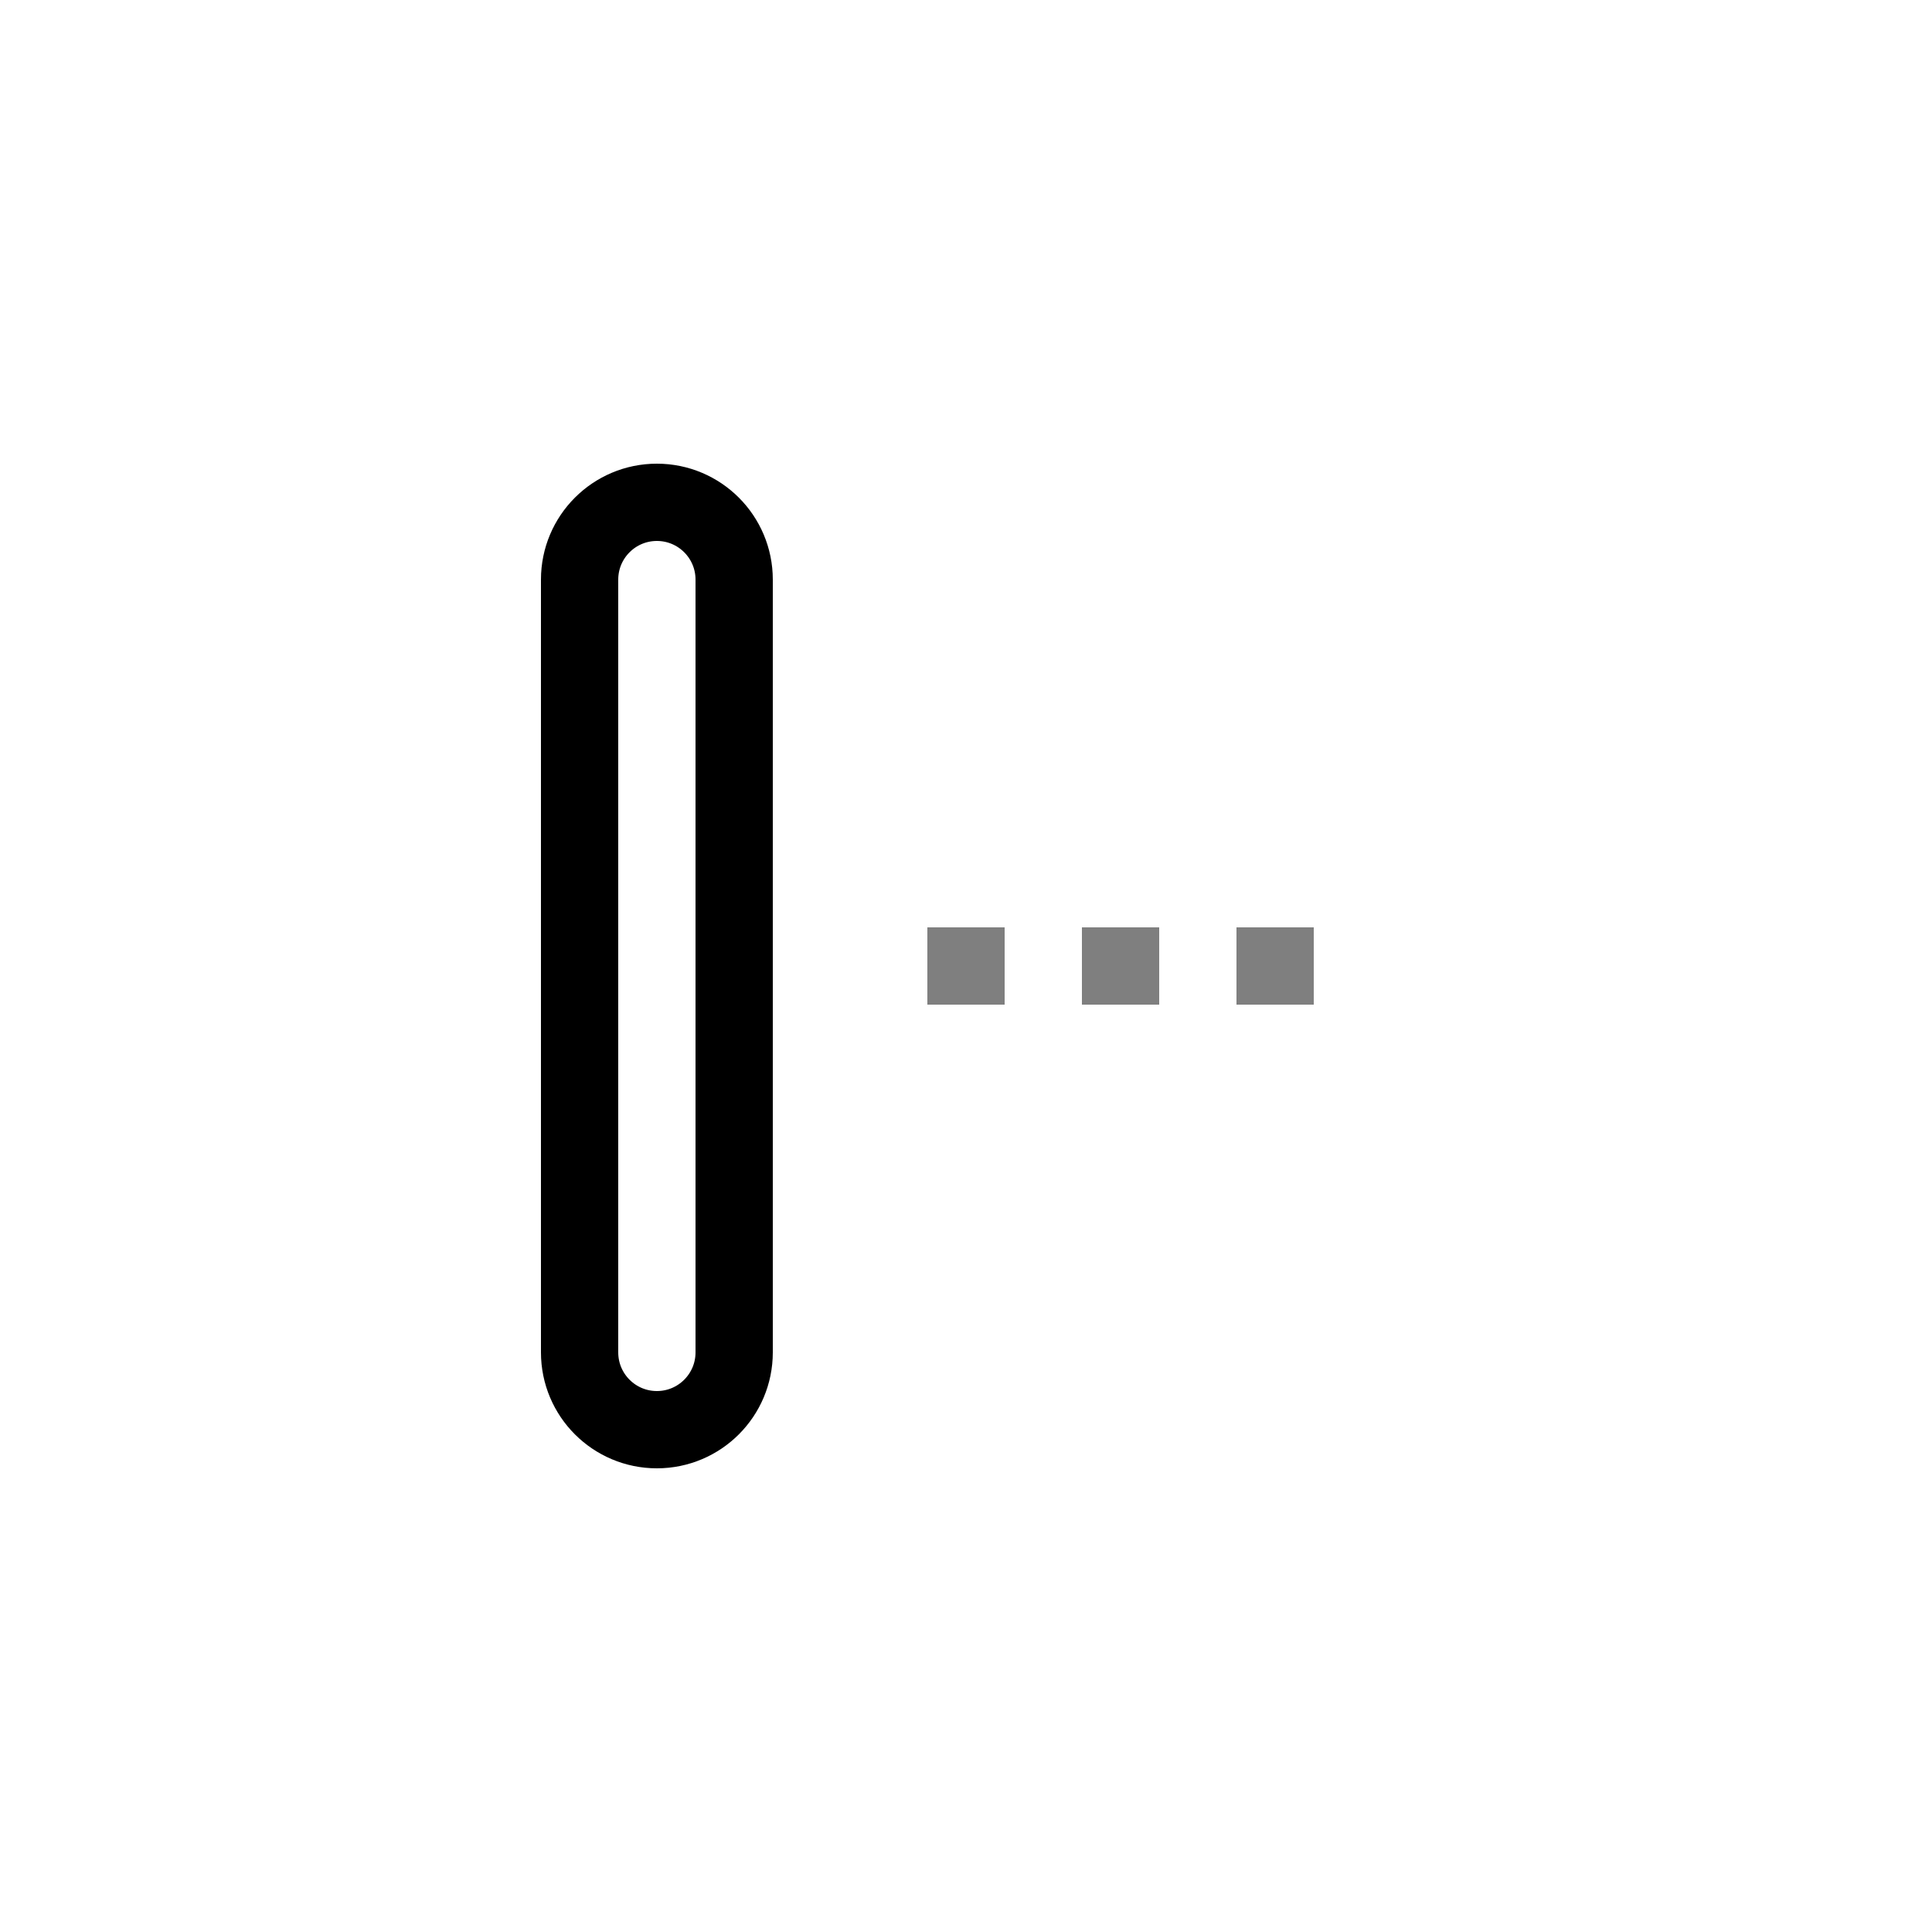
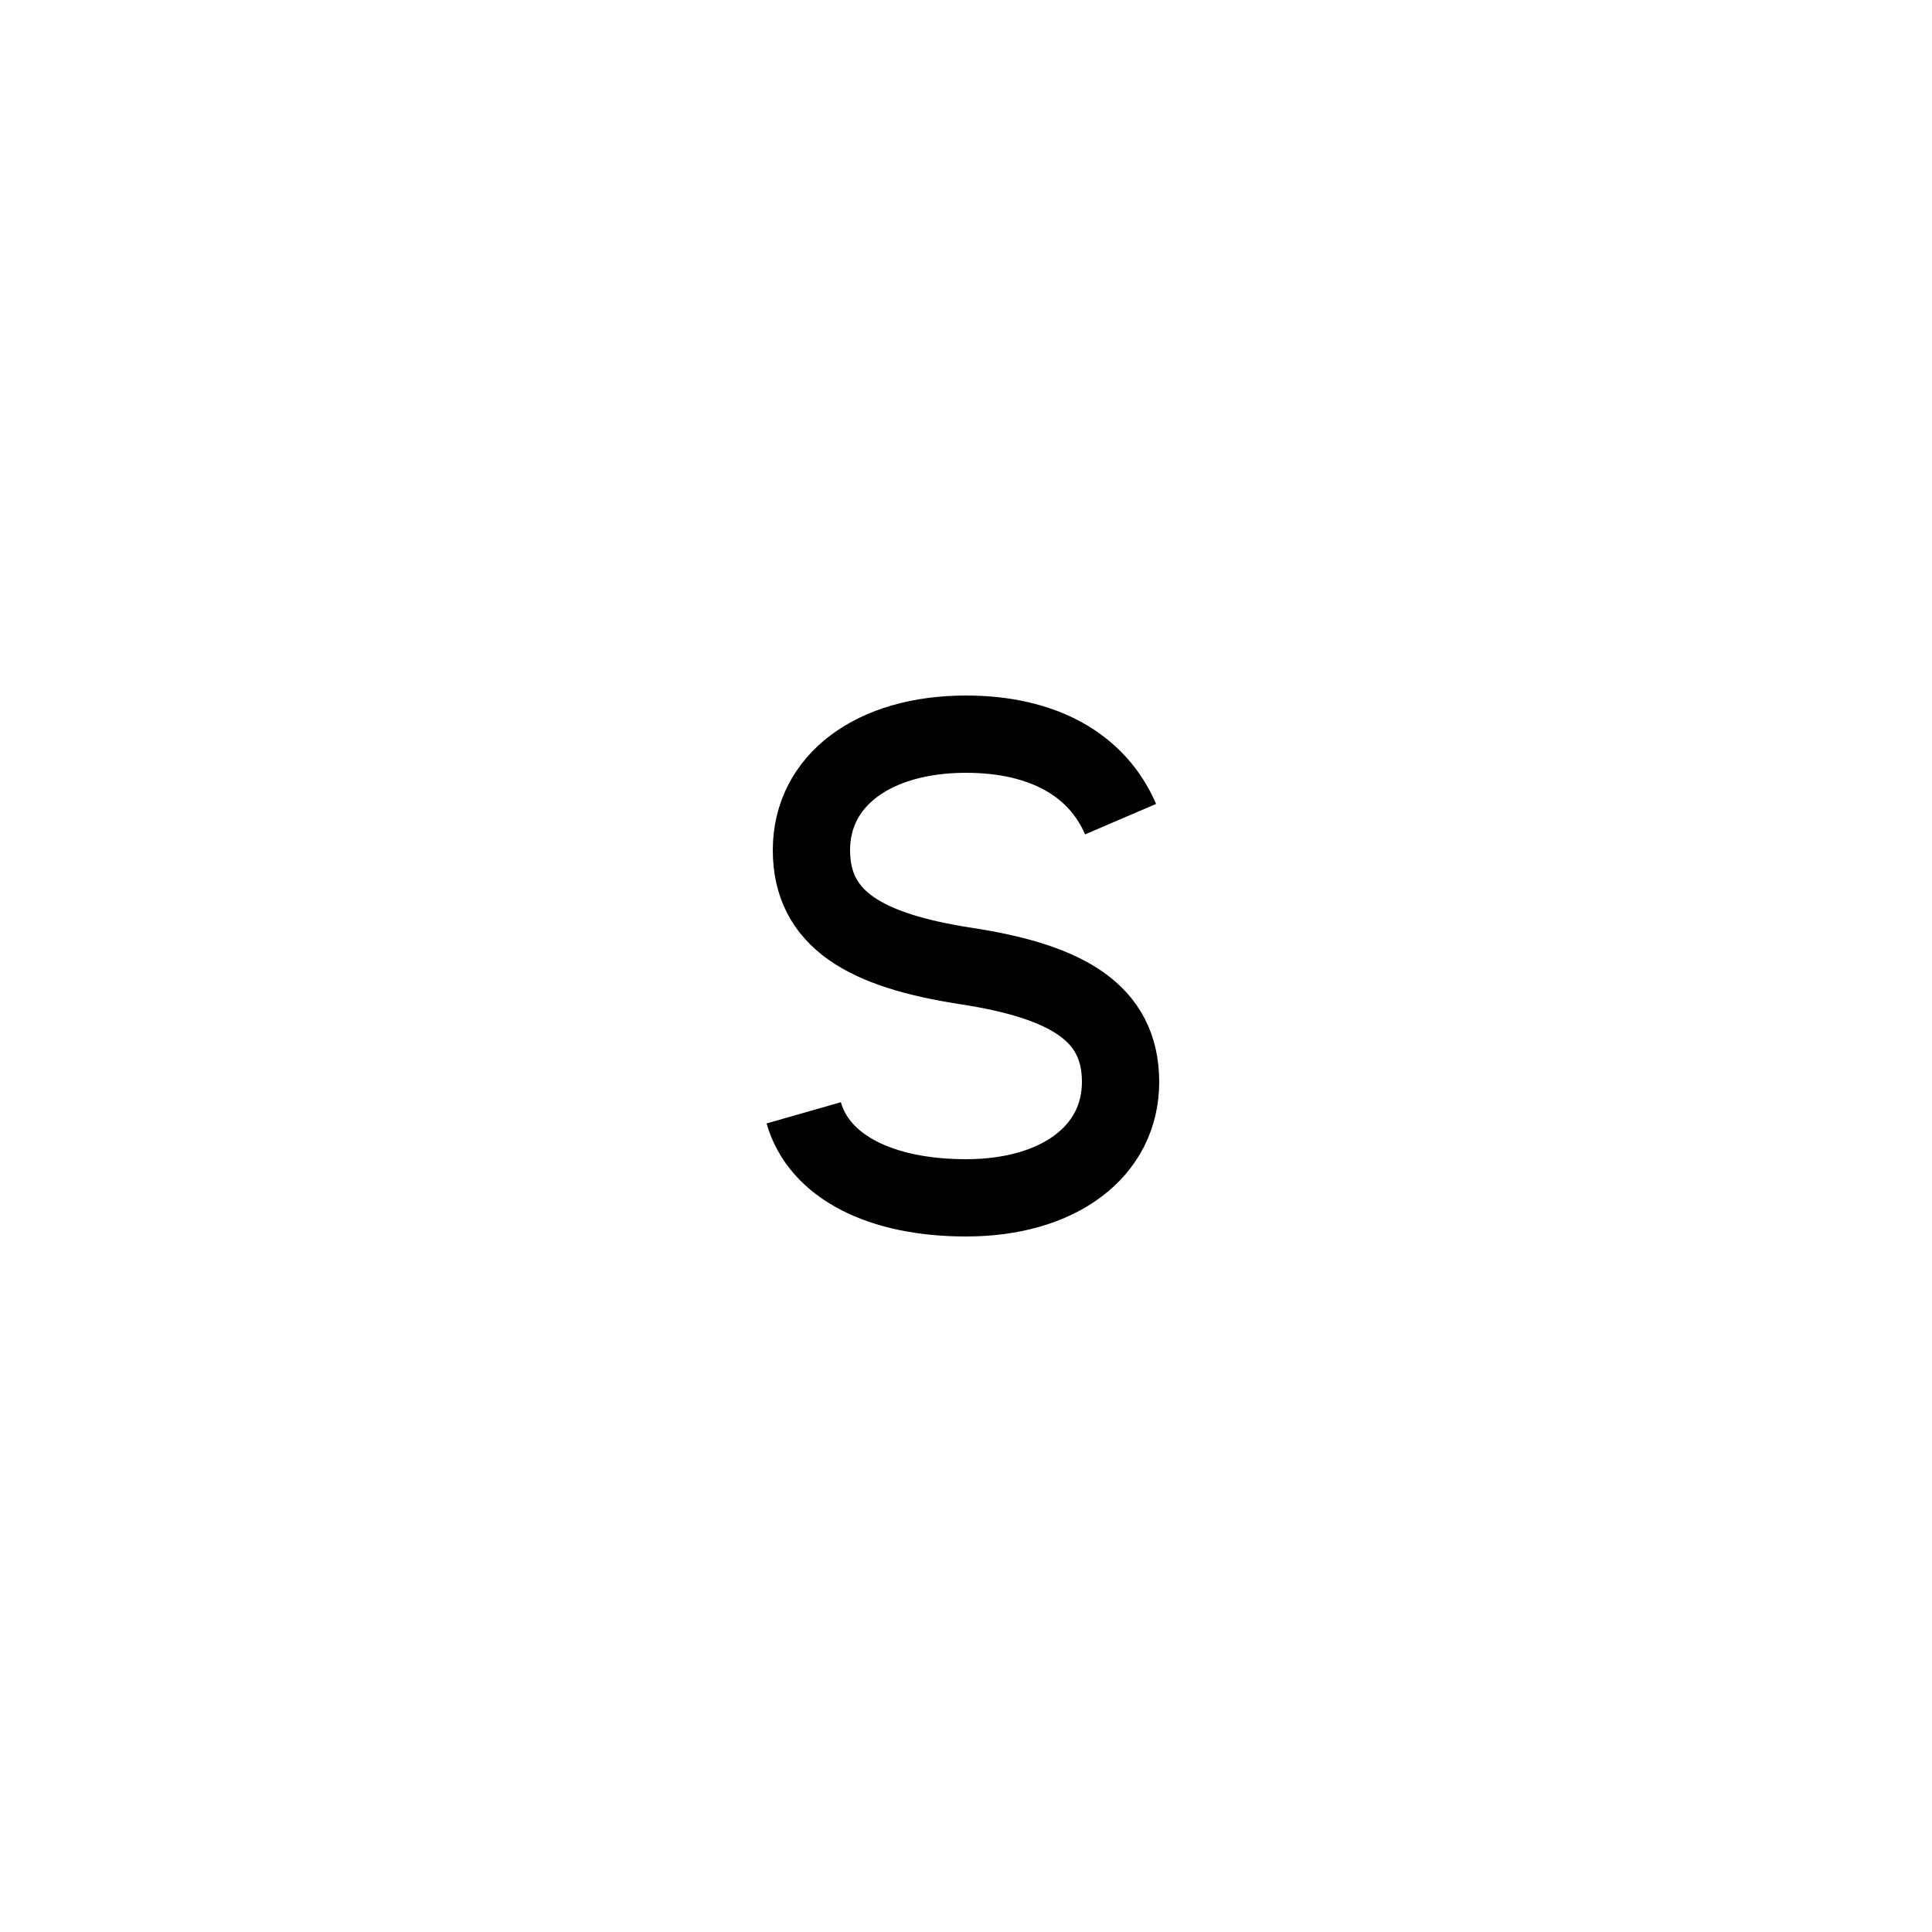
<svg xmlns="http://www.w3.org/2000/svg" viewBox="0 0 25 25" fill="none">
-   <rect x="7.5" y="6.5" width="2" height="12" rx="1" stroke="currentColor" />
-   <path opacity="0.5" d="M12 12.5H17" stroke="currentColor" stroke-dasharray="1 1" />
+   <path d="M14.5 10.6C14.2 9.9 13.5 9.5 12.5 9.5C11.3 9.5 10.5 10.1 10.5 11C10.5 11.9 11.2 12.3 12.5 12.5C13.8 12.7 14.5 13.1 14.5 14C14.5 14.9 13.7 15.5 12.5 15.5C11.4 15.5 10.6 15.1 10.4 14.4" stroke="currentColor" />
</svg>
